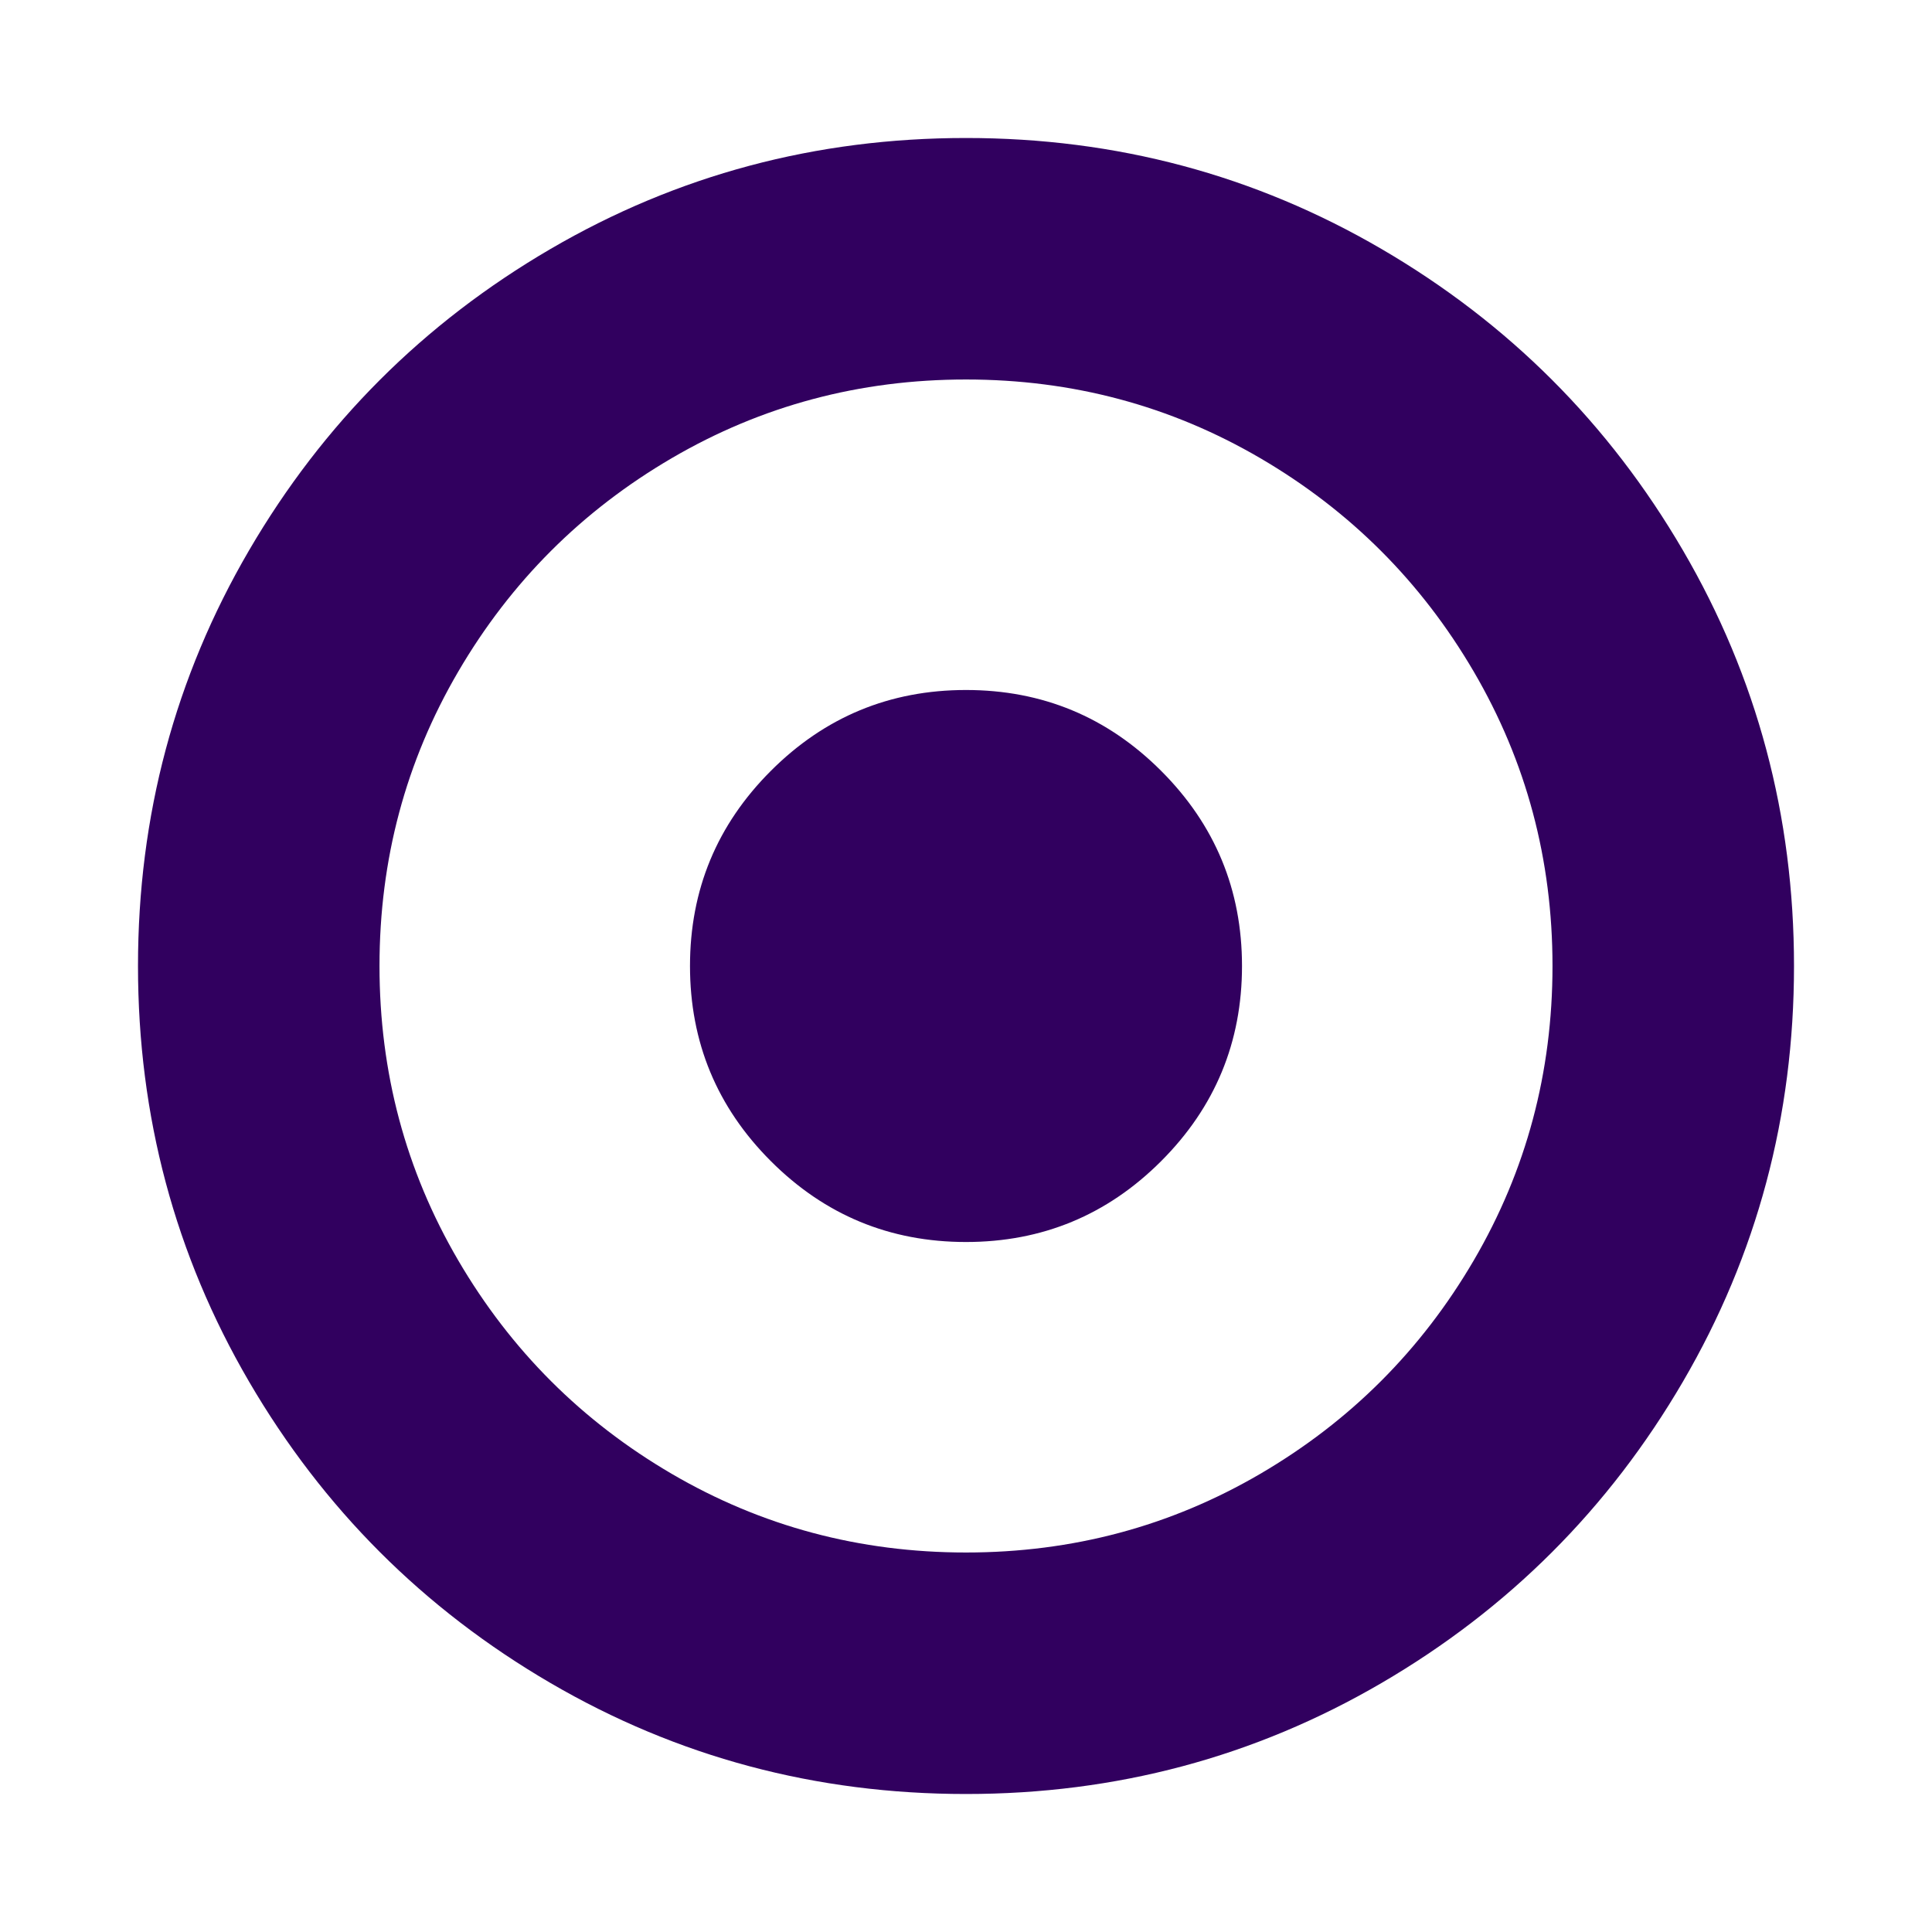
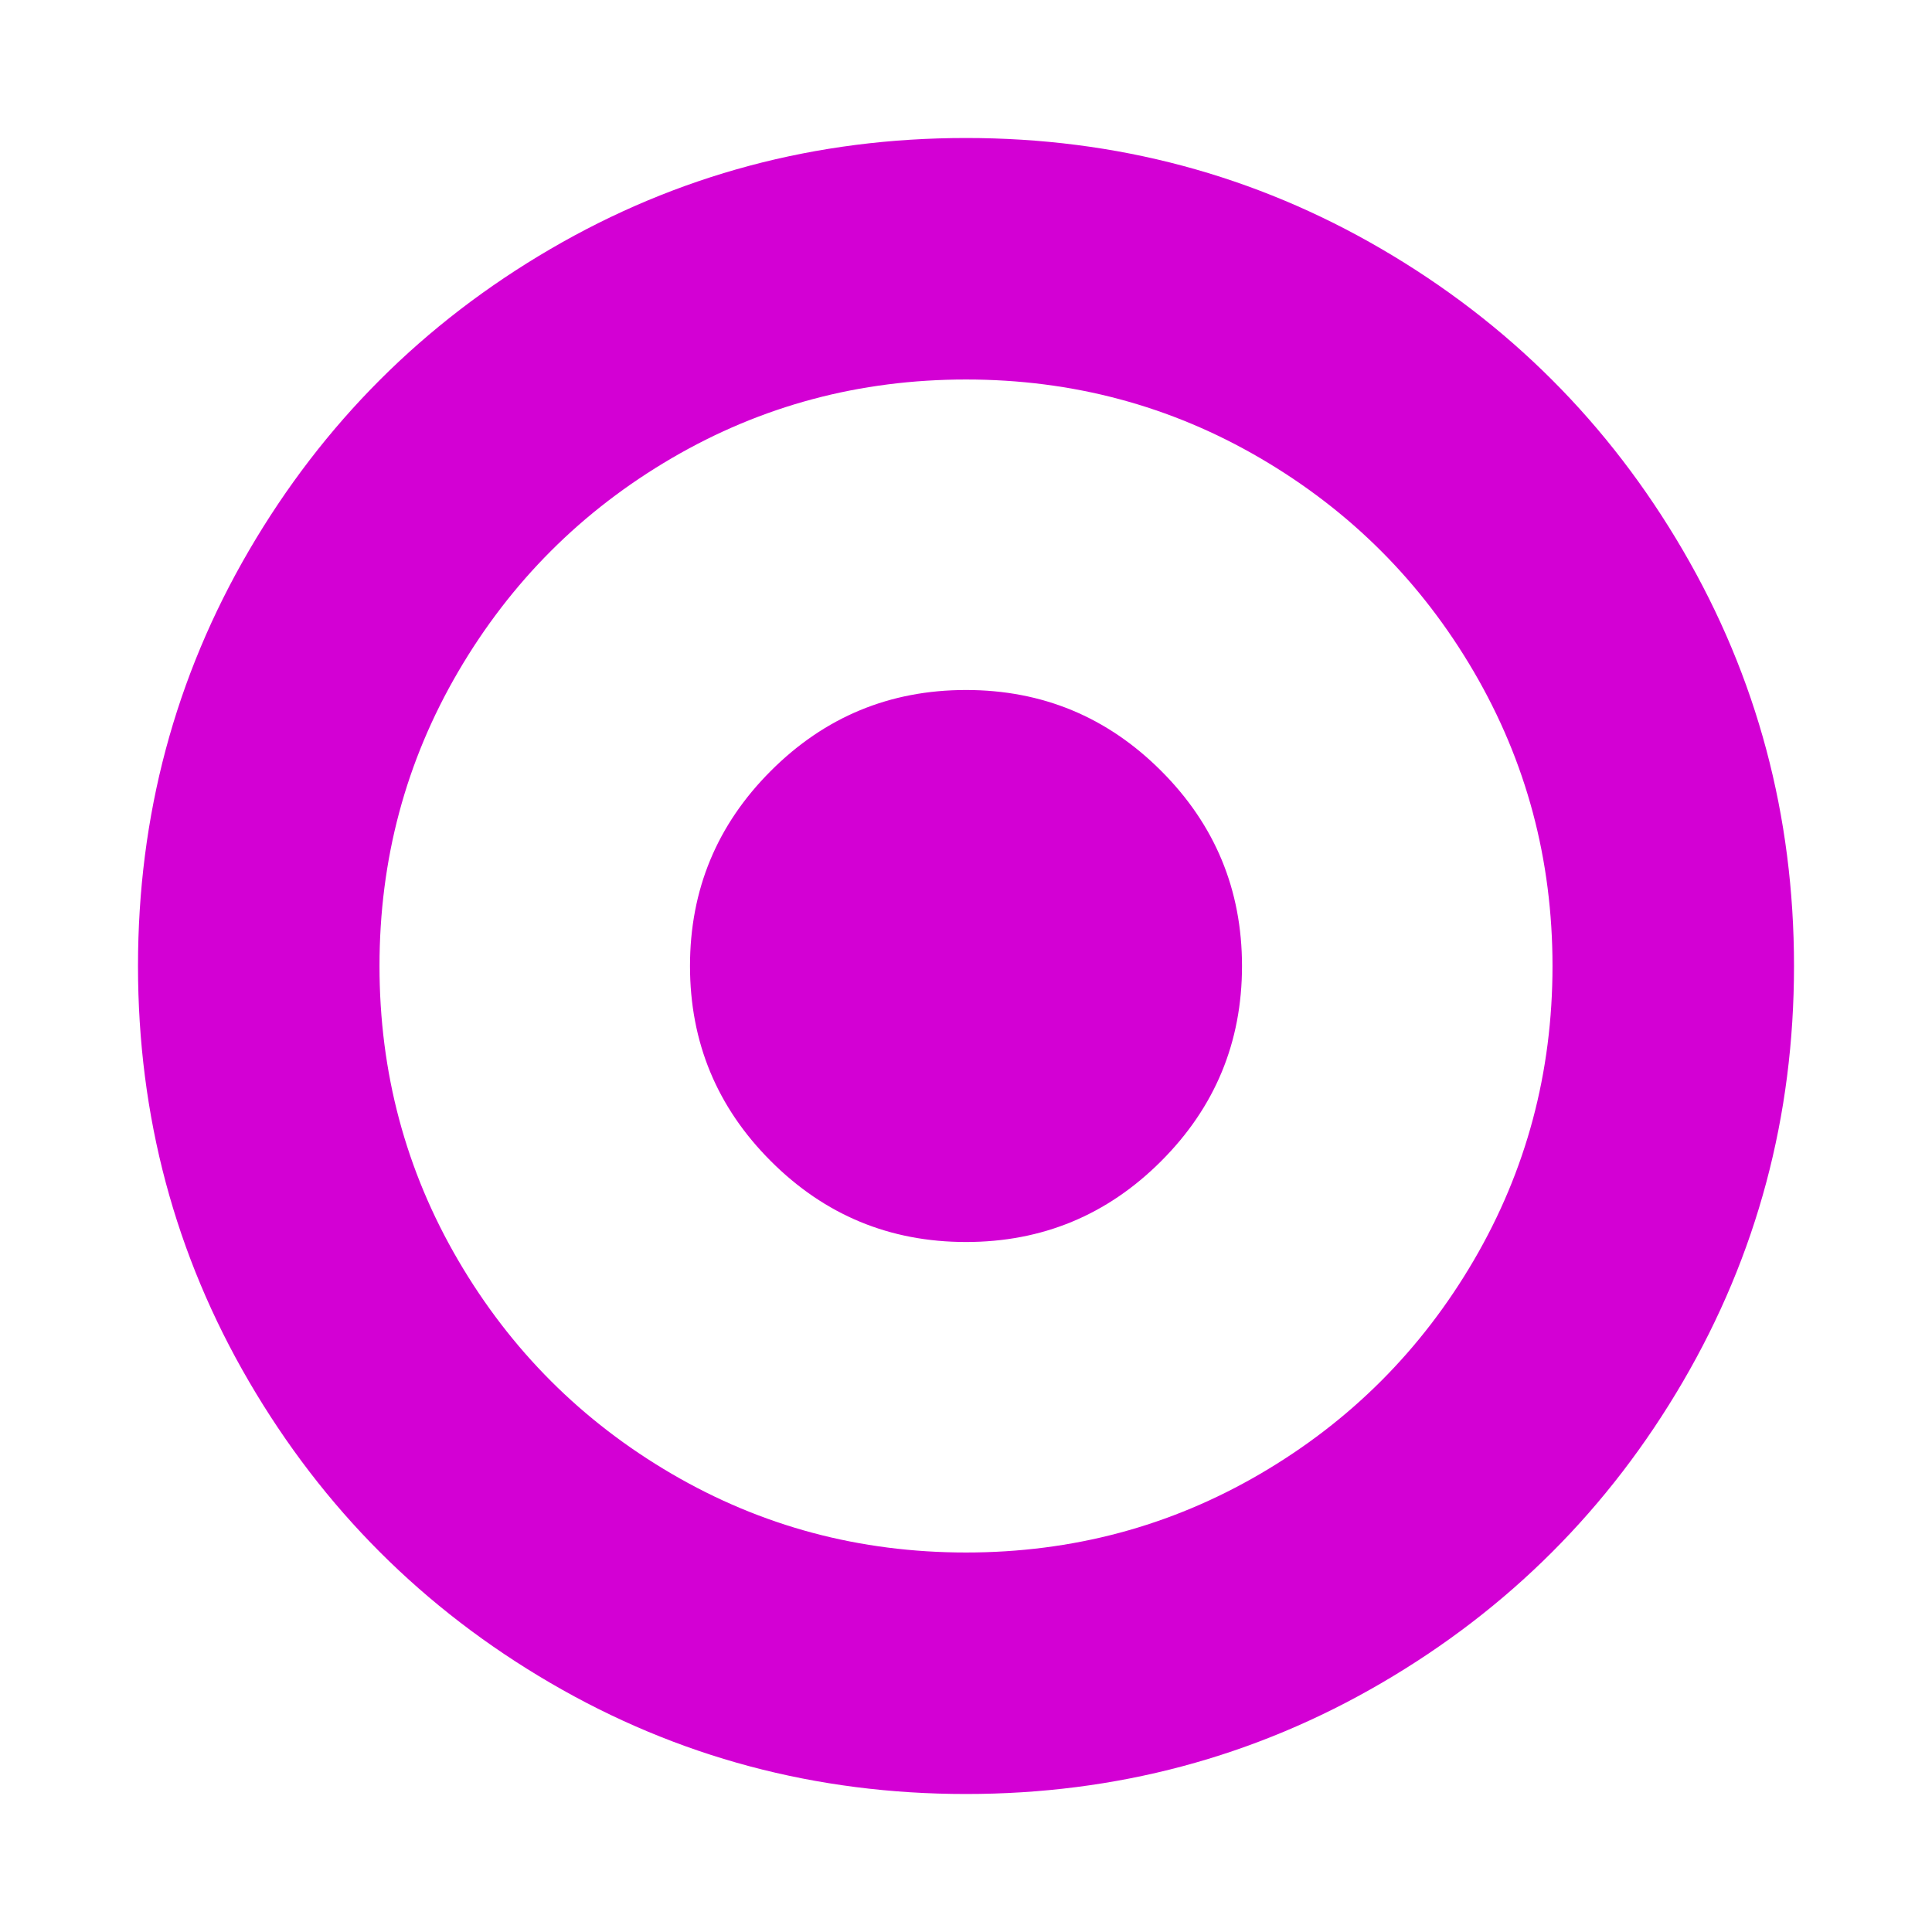
<svg xmlns="http://www.w3.org/2000/svg" version="1.1" id="Layer_1" x="0px" y="0px" viewBox="0 0 1792 1792" style="enable-background:new 0 0 1792 1792;" xml:space="preserve">
  <style type="text/css">
- 	.st0{fill:#31005F;}
+ 	.st0{fill:#D300D4;}
</style>
  <path class="st0" d="M1152,896c0,70.7-25,131-75,181s-110.3,75-181,75s-131-25-181-75s-75-110.3-75-181s25-131,75-181  s110.3-75,181-75s131,25,181,75S1152,825.3,1152,896z M896,352c-98.7,0-189.7,24.3-273,73S473.7,539.7,425,623s-73,174.3-73,273  s24.3,189.7,73,273s114.7,149.3,198,198s174.3,73,273,73s189.7-24.3,273-73s149.3-114.7,198-198s73-174.3,73-273s-24.3-189.7-73-273  s-114.7-149.3-198-198S994.7,352,896,352z M1664,896c0,139.3-34.3,267.8-103,385.5s-161.8,210.8-279.5,279.5s-246.2,103-385.5,103  s-267.8-34.3-385.5-103S299.7,1399.2,231,1281.5S128,1035.3,128,896s34.3-267.8,103-385.5S392.8,299.7,510.5,231S756.7,128,896,128  s267.8,34.3,385.5,103s210.8,161.8,279.5,279.5S1664,756.7,1664,896z" />
</svg>
